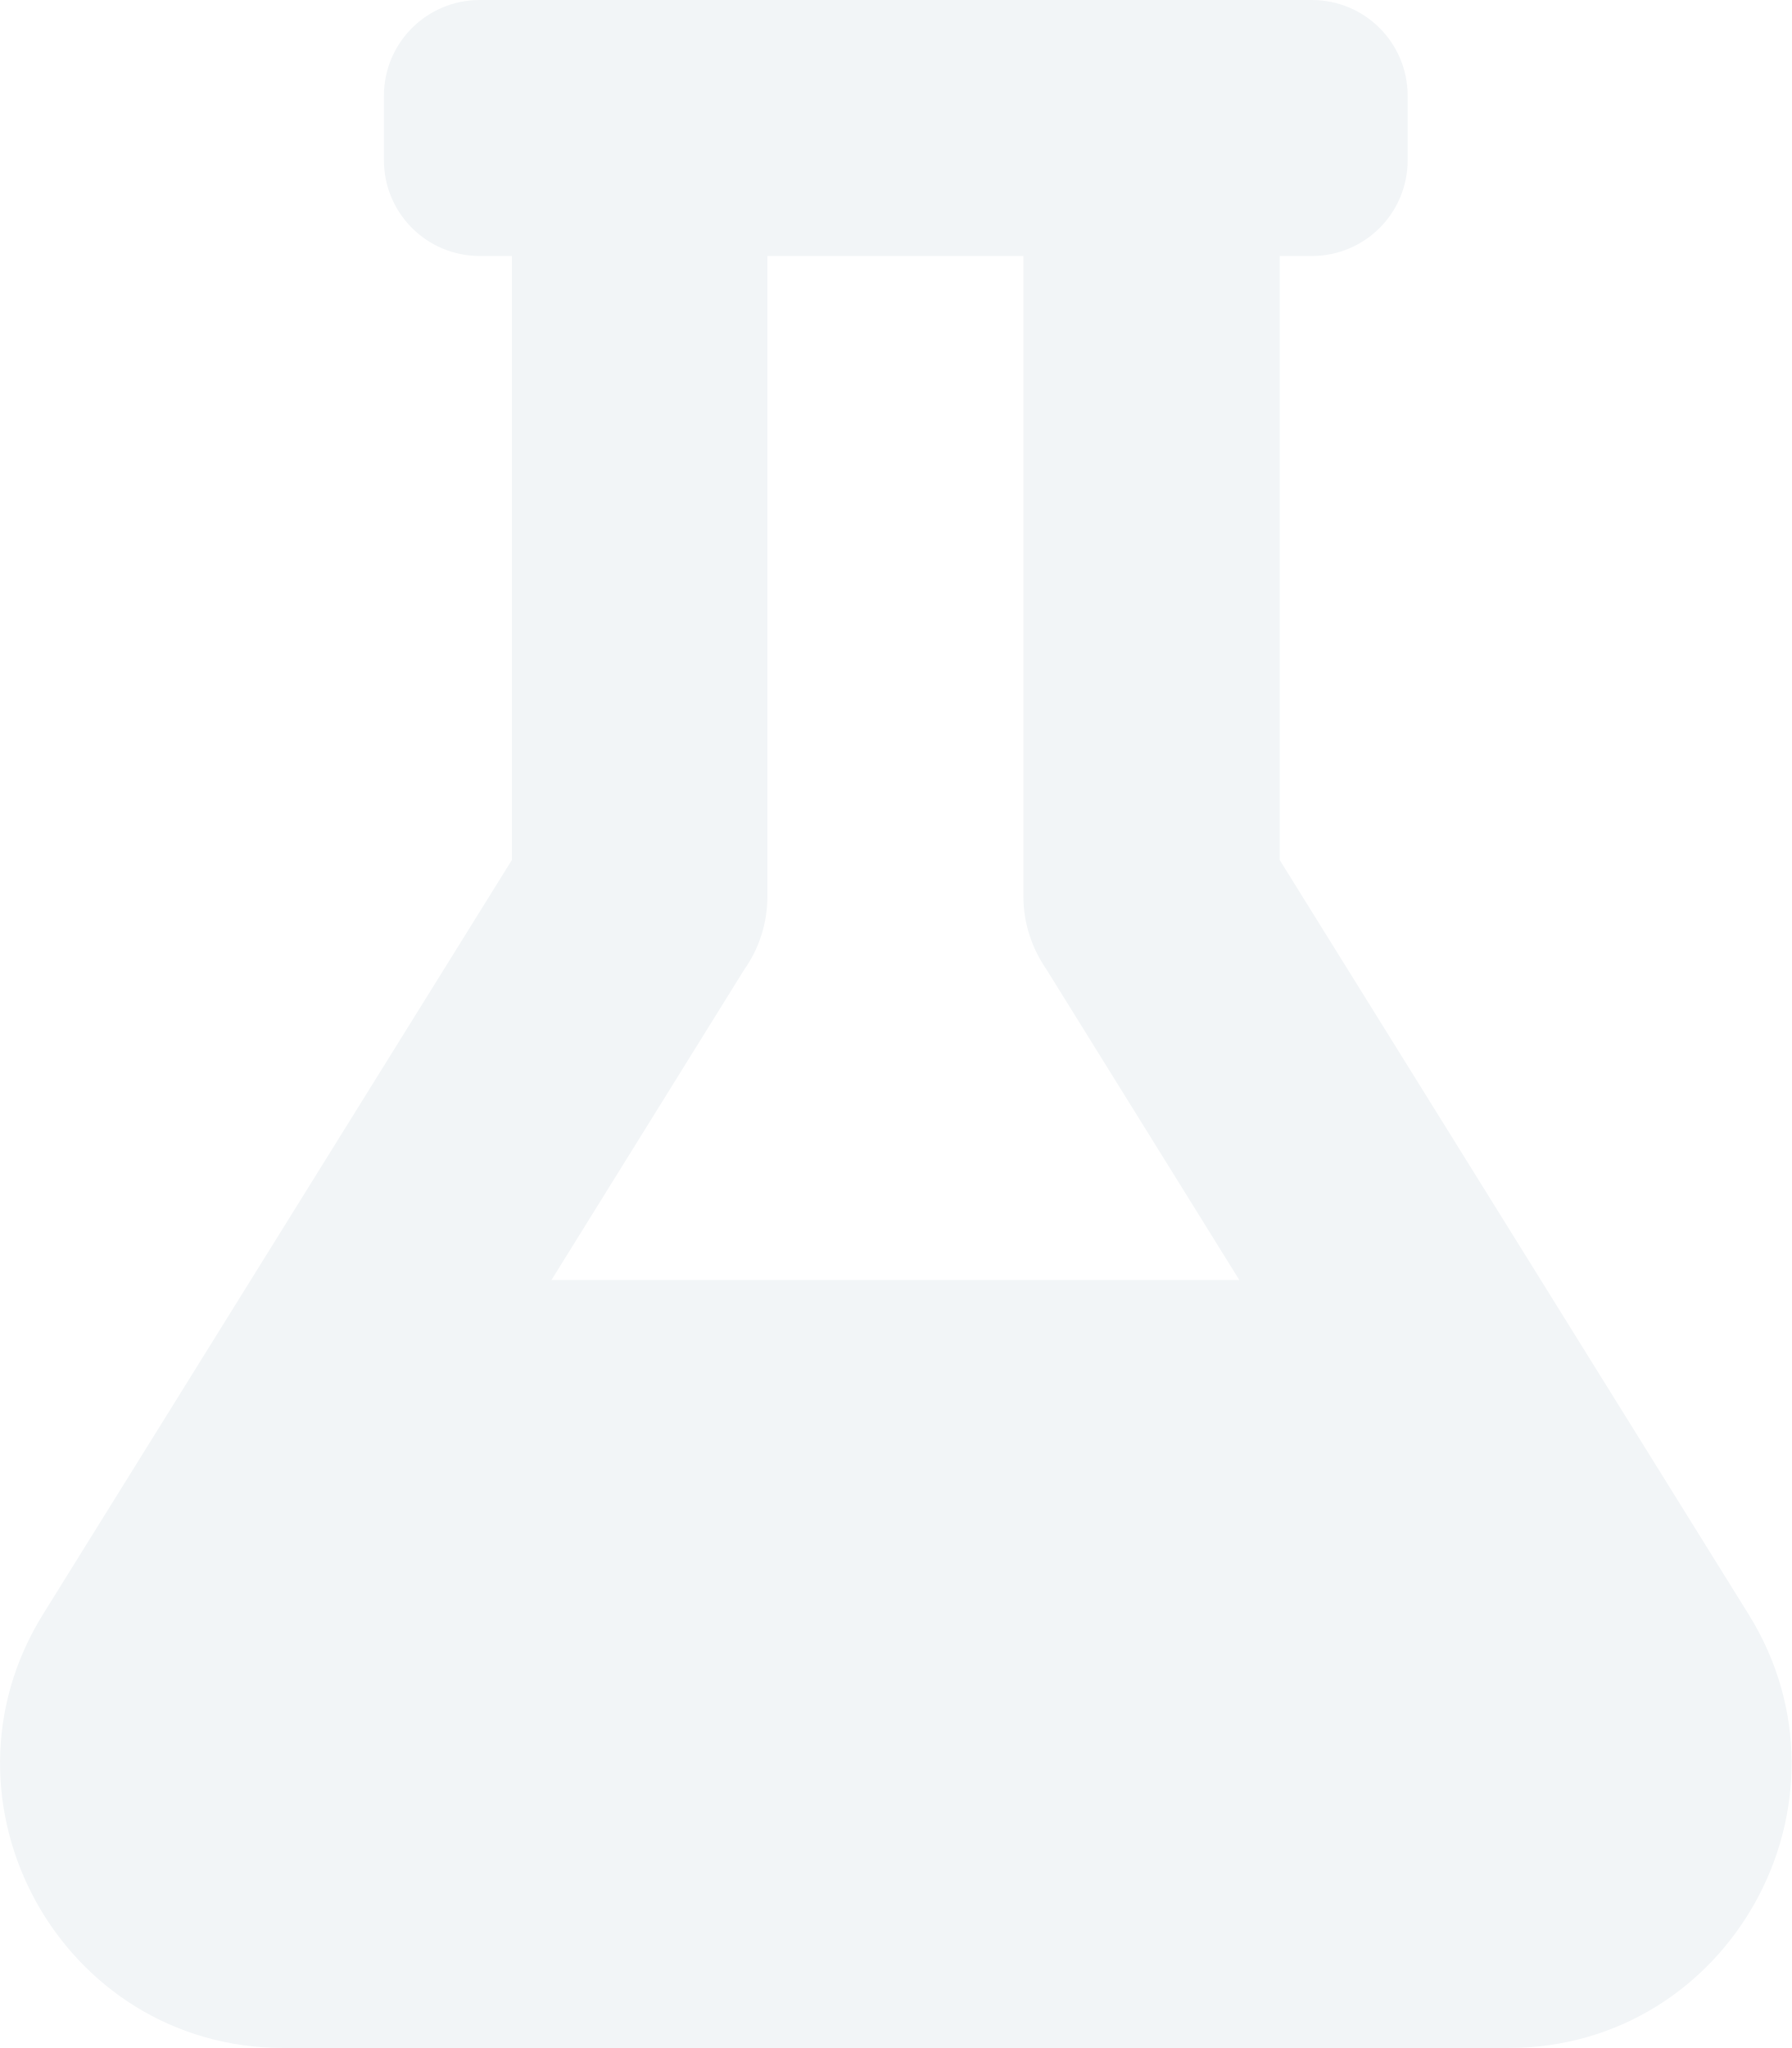
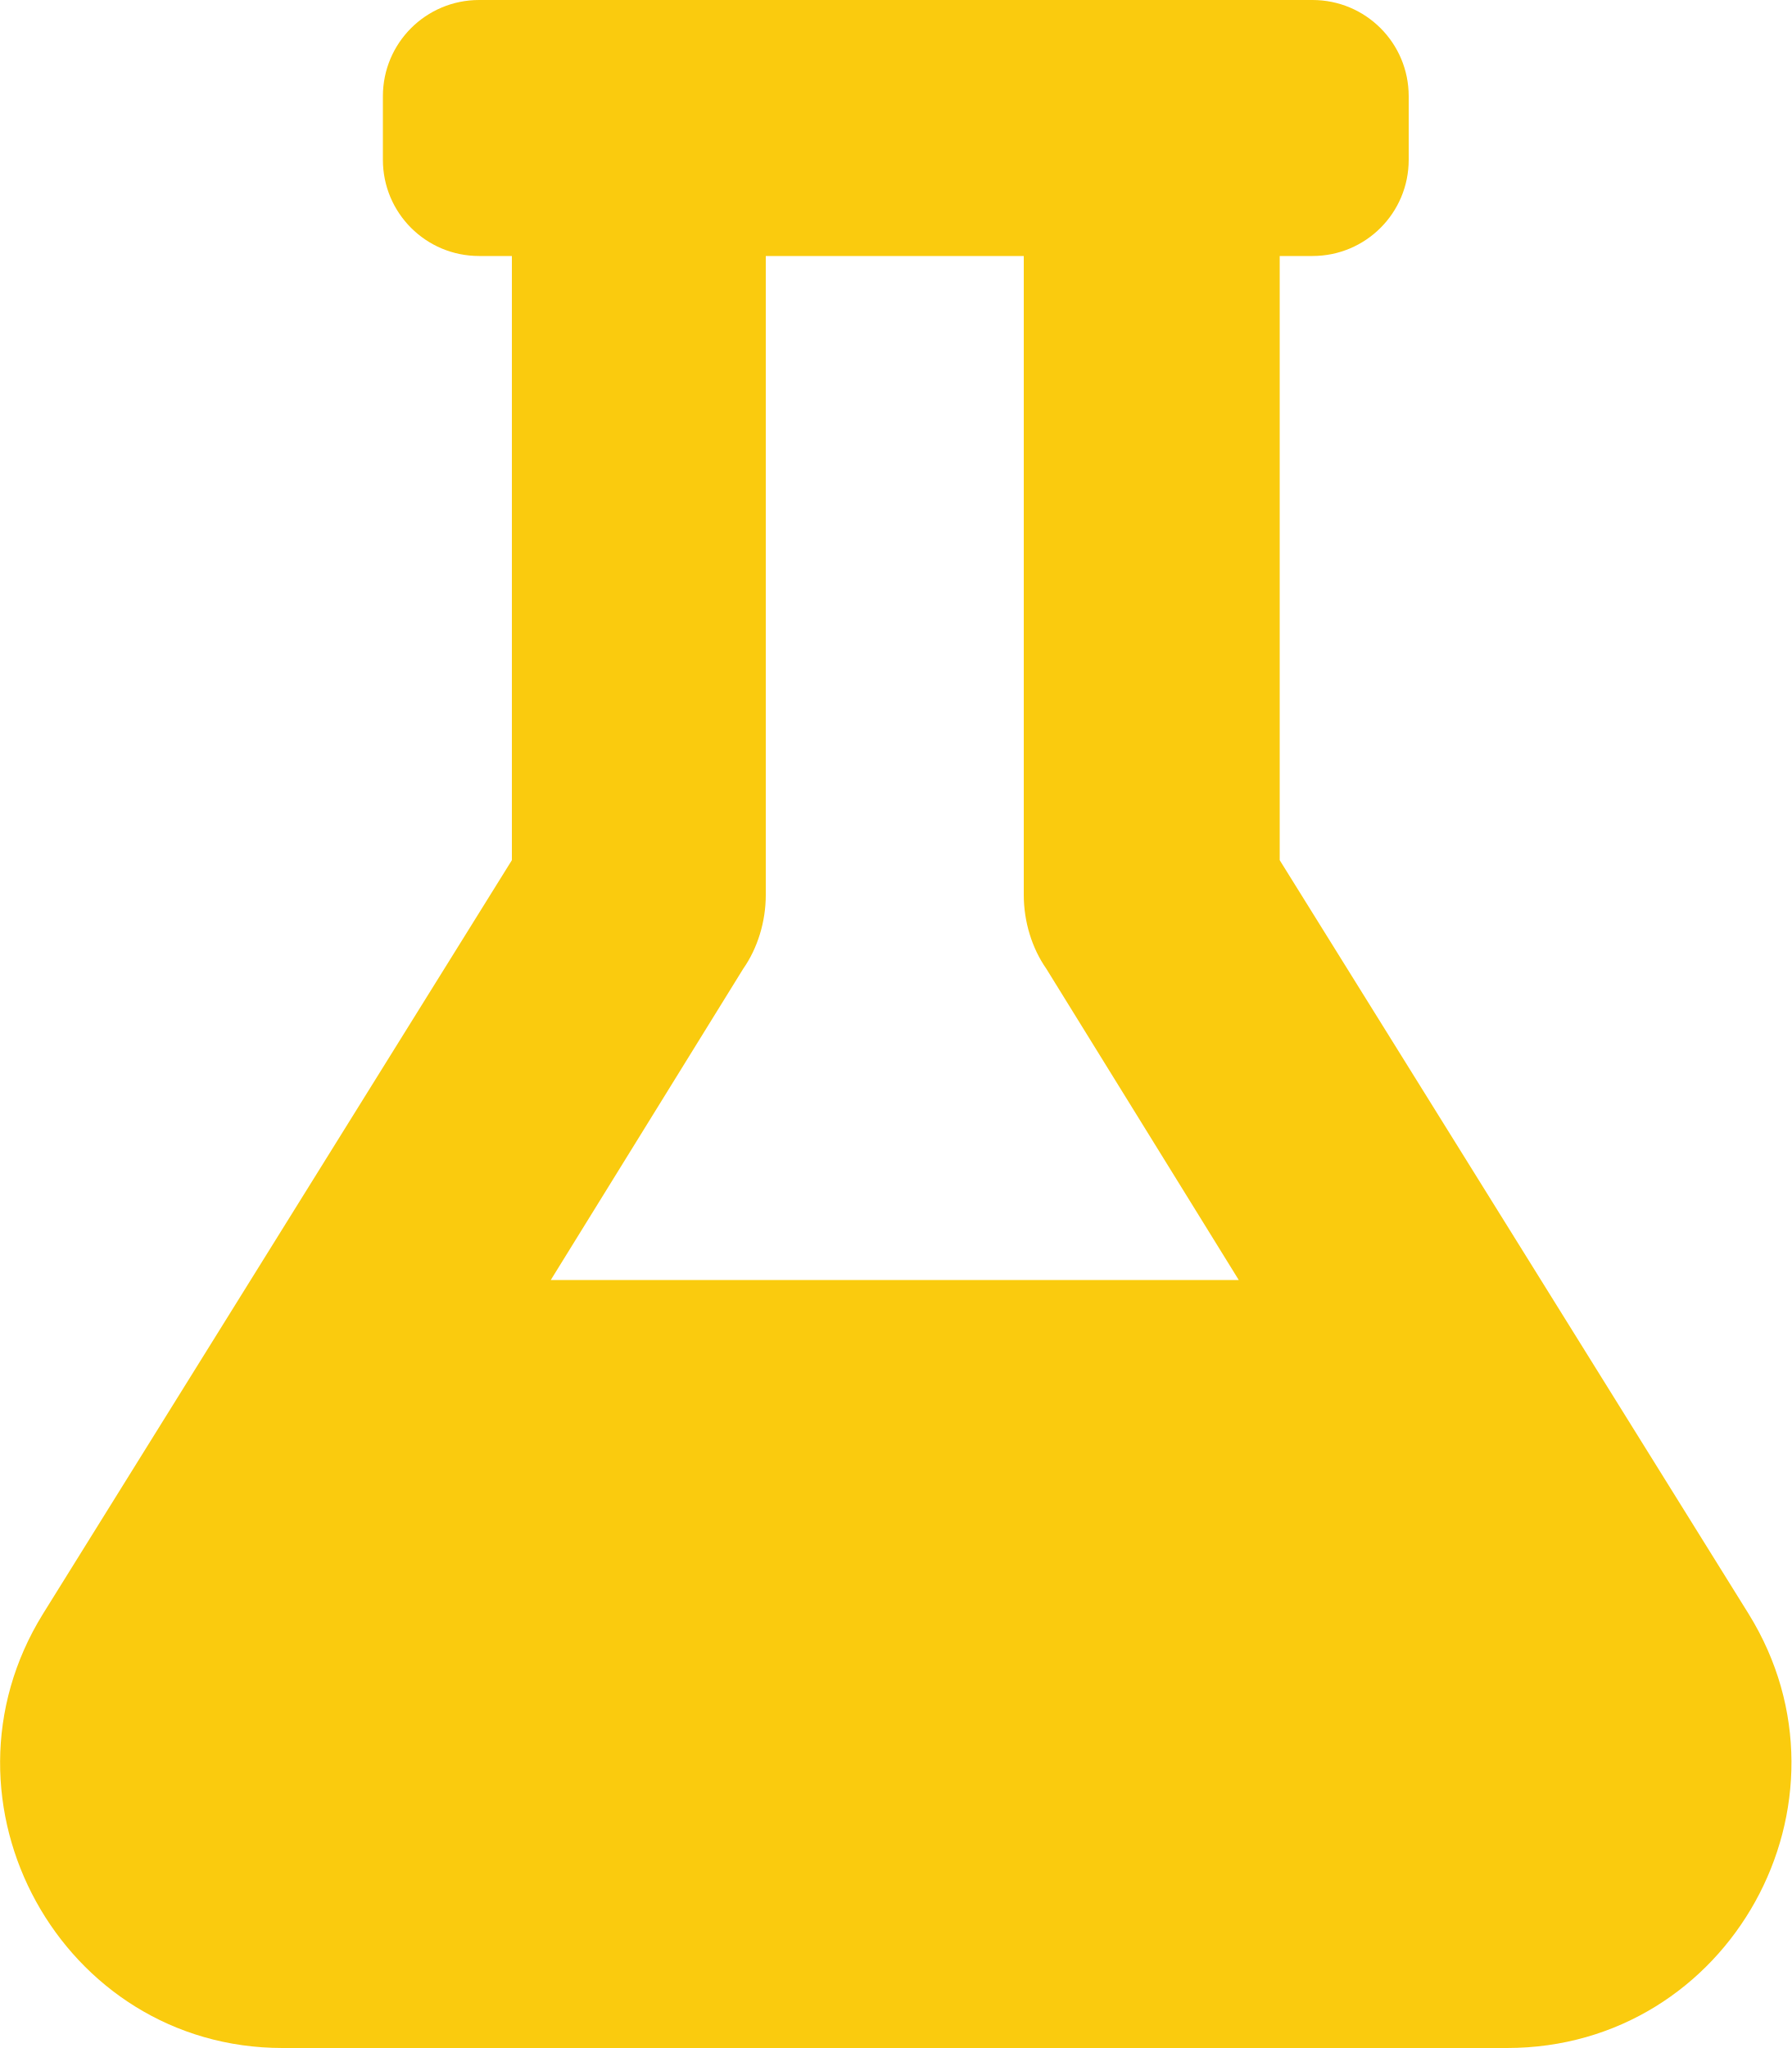
- <svg xmlns="http://www.w3.org/2000/svg" viewBox="0 0 448 512">
-   <path d="m437.2 403.5-117.2-188.5v-151h8c13.3 0 24-10.7 24-24v-16c0-13.3-10.7-24-24-24h-208c-13.3 0-24 10.7-24 24v16c0 13.3 10.7 24 24 24h8v151l-117.2 188.5c-29.3 47.1 4.5 108.5 60.1 108.5h306.2c55.7 0 89.4-61.5 60.1-108.5zm-299.3-83.5 48.2-77.6c3.7-5.2 5.8-11.6 5.8-18.4v-160h64v160c0 6.9 2.2 13.2 5.8 18.4l48.2 77.6z" fill="#f2f5f7" />
+ <svg xmlns="http://www.w3.org/2000/svg" version="1.1" id="Layer_1" x="0px" y="0px" viewBox="0 0 87.5 100" style="enable-background:new 0 0 87.5 100;" xml:space="preserve">
+   <style type="text/css">
+ 	.st0{fill:#FACB0E;}
+ </style>
+   <path class="st0" d="M85.4,78.8L62.5,42V12.5h1.6c2.6,0,4.7-2.1,4.7-4.7V4.7c0-2.6-2.1-4.7-4.7-4.7H23.4c-2.6,0-4.7,2.1-4.7,4.7v3.1  c0,2.6,2.1,4.7,4.7,4.7H25V42L2.1,78.8C-3.6,88,3,100,13.8,100h59.8C84.5,100,91.1,88,85.4,78.8z M26.9,62.5l9.4-15.2  c0.7-1,1.1-2.3,1.1-3.6V12.5H50v31.2c0,1.3,0.4,2.6,1.1,3.6l9.4,15.2H26.9z" />
</svg>
